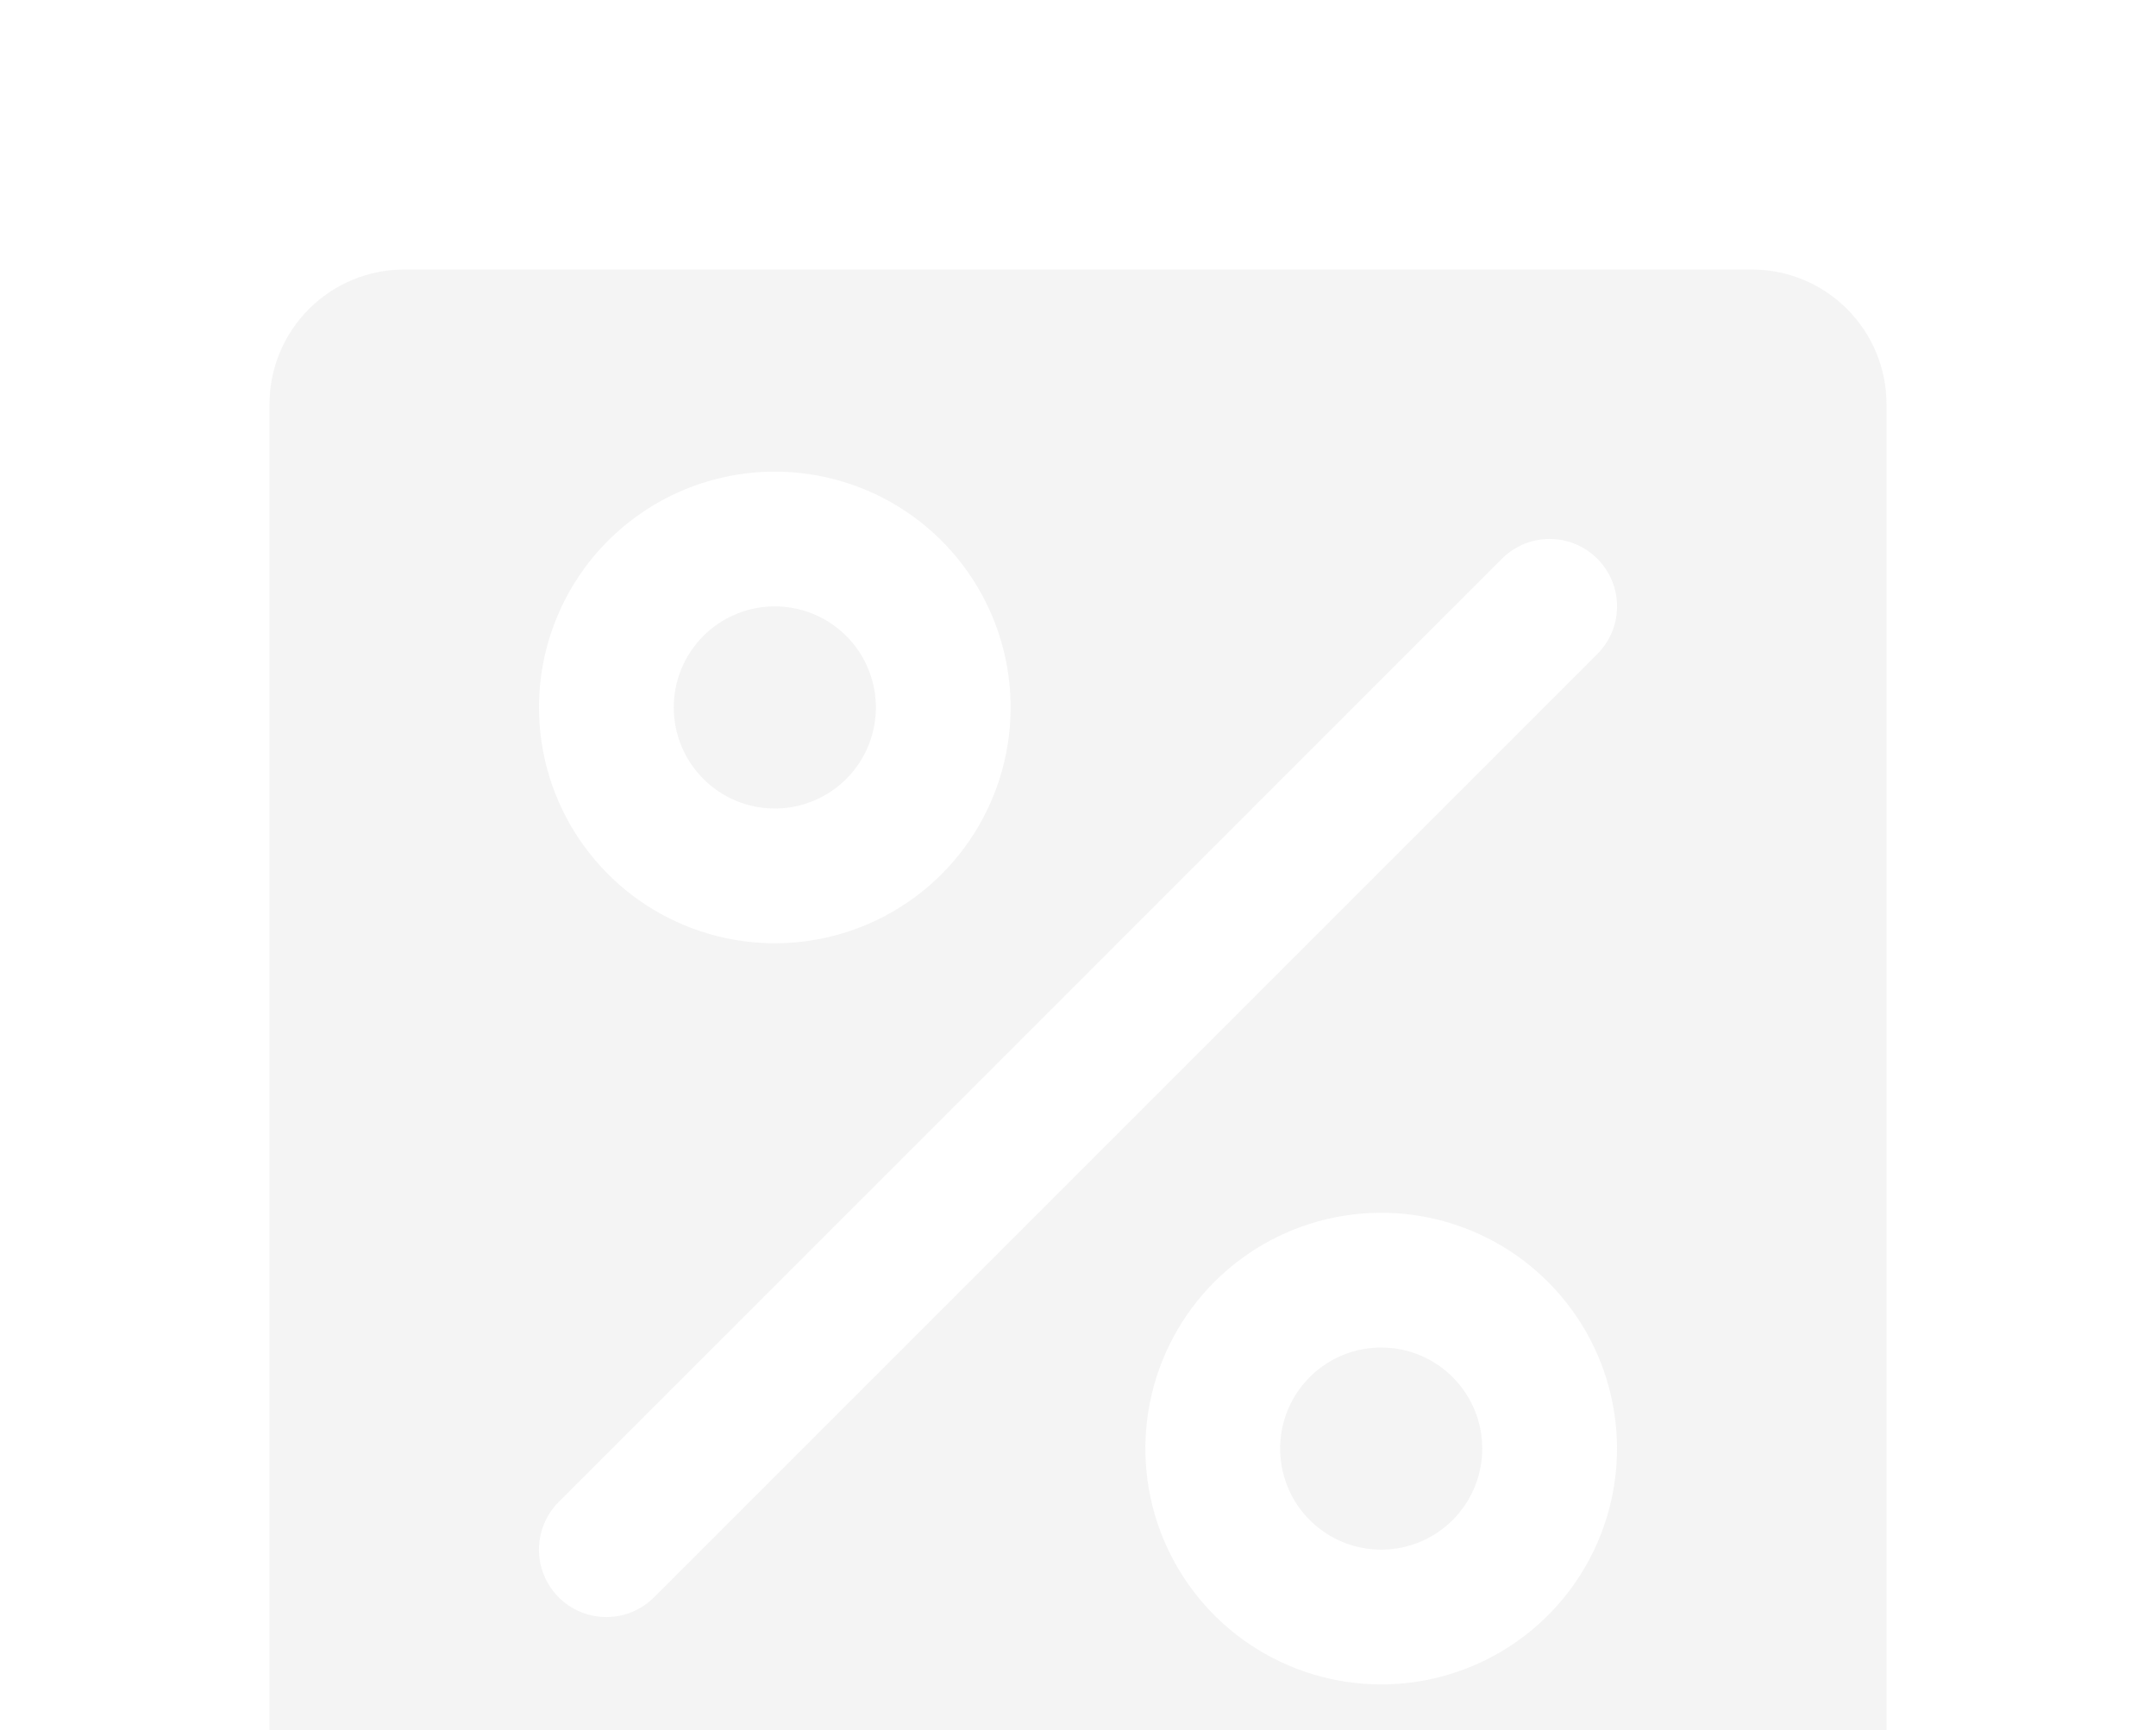
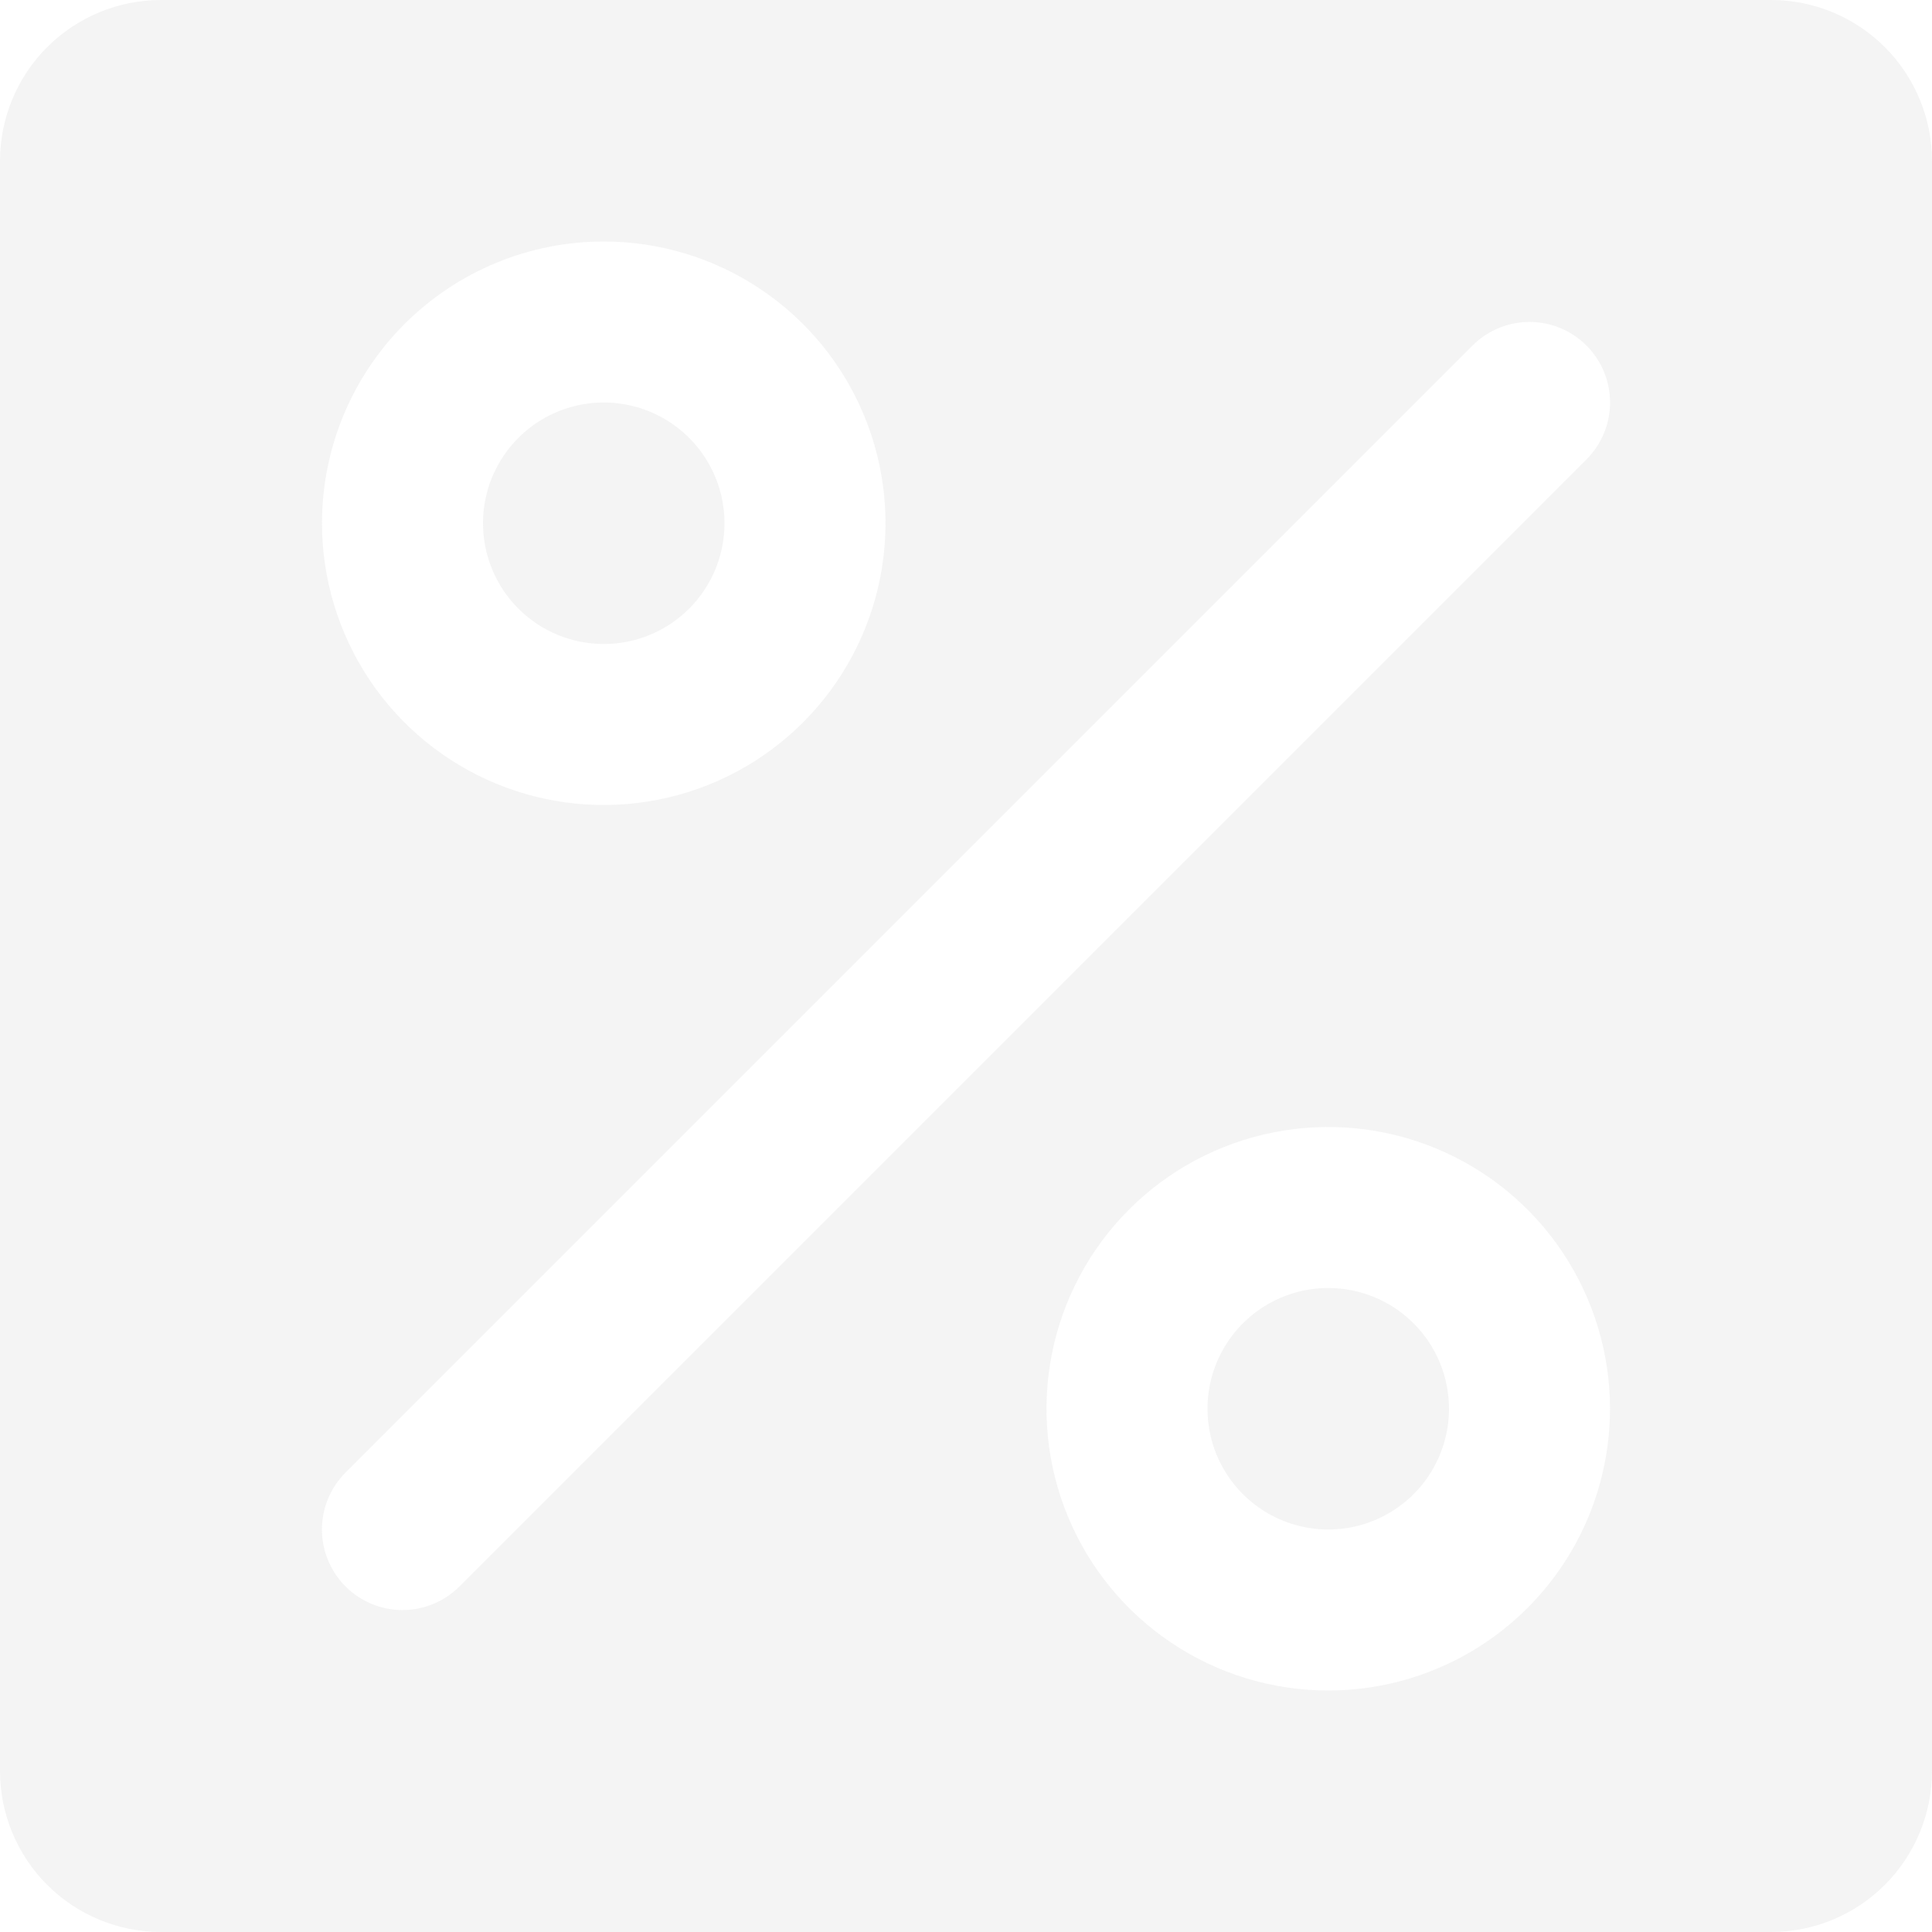
- <svg xmlns="http://www.w3.org/2000/svg" width="344" height="276" viewBox="0 0 344 276" fill="none">
+ <svg xmlns="http://www.w3.org/2000/svg" width="258" height="258" viewBox="0 0 258 258" fill="none">
  <g opacity="0.1">
-     <path d="M236.5 231.125C236.5 234.314 235.554 237.432 233.782 240.084C232.011 242.735 229.492 244.802 226.546 246.023C223.599 247.243 220.357 247.562 217.229 246.94C214.101 246.318 211.228 244.782 208.973 242.527C206.718 240.272 205.182 237.399 204.56 234.271C203.938 231.143 204.257 227.901 205.477 224.954C206.698 222.008 208.765 219.489 211.416 217.718C214.068 215.946 217.186 215 220.375 215C224.652 215 228.753 216.699 231.777 219.723C234.801 222.747 236.5 226.848 236.5 231.125ZM123.625 129C126.814 129 129.932 128.054 132.584 126.282C135.235 124.511 137.302 121.992 138.523 119.046C139.743 116.099 140.062 112.857 139.44 109.729C138.818 106.601 137.282 103.728 135.027 101.473C132.772 99.218 129.899 97.682 126.771 97.06C123.643 96.438 120.401 96.757 117.454 97.977C114.508 99.198 111.989 101.265 110.218 103.916C108.446 106.568 107.5 109.686 107.5 112.875C107.5 117.152 109.199 121.253 112.223 124.277C115.247 127.301 119.348 129 123.625 129ZM301 64.5V279.5C301 285.202 298.735 290.671 294.703 294.703C290.671 298.735 285.202 301 279.5 301H64.5C58.798 301 53.329 298.735 49.297 294.703C45.265 290.671 43 285.202 43 279.5V64.5C43 58.798 45.265 53.329 49.297 49.297C53.329 45.265 58.798 43 64.5 43H279.5C285.202 43 290.671 45.265 294.703 49.297C298.735 53.329 301 58.798 301 64.5ZM86 112.875C86 120.317 88.207 127.591 92.341 133.778C96.475 139.966 102.351 144.788 109.227 147.636C116.102 150.484 123.667 151.229 130.965 149.777C138.264 148.325 144.968 144.742 150.23 139.48C155.492 134.218 159.075 127.514 160.527 120.215C161.979 112.917 161.234 105.352 158.386 98.477C155.538 91.602 150.716 85.725 144.528 81.591C138.341 77.457 131.067 75.25 123.625 75.25C113.646 75.25 104.076 79.214 97.02 86.27C89.964 93.326 86 102.896 86 112.875ZM258 231.125C258 223.683 255.793 216.409 251.659 210.222C247.525 204.034 241.649 199.212 234.773 196.364C227.898 193.516 220.333 192.771 213.035 194.223C205.736 195.675 199.032 199.258 193.77 204.52C188.508 209.782 184.925 216.486 183.473 223.785C182.021 231.083 182.766 238.648 185.614 245.523C188.462 252.399 193.284 258.275 199.472 262.409C205.659 266.543 212.933 268.75 220.375 268.75C230.354 268.75 239.924 264.786 246.98 257.73C254.036 250.674 258 241.104 258 231.125ZM254.856 89.144C253.857 88.145 252.672 87.352 251.367 86.811C250.062 86.27 248.663 85.992 247.25 85.992C245.837 85.992 244.438 86.27 243.133 86.811C241.828 87.352 240.643 88.145 239.644 89.144L89.144 239.644C87.127 241.662 85.994 244.397 85.994 247.25C85.994 250.103 87.127 252.838 89.144 254.856C91.162 256.873 93.897 258.006 96.75 258.006C99.603 258.006 102.338 256.873 104.356 254.856L254.856 104.356C255.855 103.357 256.648 102.172 257.189 100.867C257.73 99.562 258.008 98.163 258.008 96.75C258.008 95.337 257.73 93.938 257.189 92.633C256.648 91.328 255.855 90.143 254.856 89.144Z" fill="#8F8F8F" />
+     <path d="M193.5 188.125C193.5 191.314 192.554 194.432 190.782 197.084C189.011 199.735 186.492 201.802 183.546 203.023C180.599 204.243 177.357 204.562 174.229 203.94C171.101 203.318 168.228 201.782 165.973 199.527C163.718 197.272 162.182 194.399 161.56 191.271C160.938 188.143 161.257 184.901 162.477 181.954C163.698 179.008 165.765 176.489 168.416 174.718C171.068 172.946 174.186 172 177.375 172C181.652 172 185.753 173.699 188.777 176.723C191.801 179.747 193.5 183.848 193.5 188.125ZM80.625 86C83.814 86 86.932 85.054 89.584 83.282C92.235 81.511 94.302 78.992 95.523 76.046C96.743 73.099 97.062 69.857 96.44 66.729C95.818 63.601 94.282 60.728 92.027 58.473C89.772 56.218 86.899 54.682 83.771 54.06C80.643 53.438 77.401 53.757 74.454 54.977C71.508 56.198 68.989 58.265 67.218 60.916C65.446 63.568 64.5 66.686 64.5 69.875C64.5 74.152 66.199 78.253 69.223 81.277C72.247 84.301 76.348 86 80.625 86ZM258 21.5V236.5C258 242.202 255.735 247.671 251.703 251.703C247.671 255.735 242.202 258 236.5 258H21.5C15.798 258 10.329 255.735 6.297 251.703C2.265 247.671 0 242.202 0 236.5V21.5C0 15.798 2.265 10.329 6.297 6.297C10.329 2.265 15.798 0 21.5 0H236.5C242.202 0 247.671 2.265 251.703 6.297C255.735 10.329 258 15.798 258 21.5ZM43 69.875C43 77.317 45.207 84.591 49.341 90.778C53.475 96.966 59.352 101.788 66.227 104.636C73.102 107.484 80.667 108.229 87.965 106.777C95.264 105.325 101.968 101.742 107.23 96.48C112.492 91.218 116.075 84.514 117.527 77.215C118.979 69.917 118.234 62.352 115.386 55.477C112.538 48.602 107.716 42.725 101.528 38.591C95.341 34.457 88.067 32.25 80.625 32.25C70.646 32.25 61.076 36.214 54.02 43.27C46.964 50.326 43 59.896 43 69.875ZM215 188.125C215 180.683 212.793 173.409 208.659 167.222C204.525 161.034 198.649 156.212 191.773 153.364C184.898 150.516 177.333 149.771 170.035 151.223C162.736 152.675 156.032 156.258 150.77 161.52C145.508 166.782 141.925 173.486 140.473 180.785C139.021 188.083 139.766 195.648 142.614 202.523C145.462 209.399 150.284 215.275 156.472 219.409C162.659 223.543 169.933 225.75 177.375 225.75C187.354 225.75 196.924 221.786 203.98 214.73C211.036 207.674 215 198.104 215 188.125ZM211.856 46.144C210.857 45.145 209.672 44.352 208.367 43.811C207.062 43.27 205.663 42.992 204.25 42.992C202.837 42.992 201.438 43.27 200.133 43.811C198.828 44.352 197.643 45.145 196.644 46.144L46.144 196.644C44.127 198.662 42.994 201.397 42.994 204.25C42.994 207.103 44.127 209.838 46.144 211.856C48.161 213.873 50.897 215.006 53.75 215.006C56.603 215.006 59.339 213.873 61.356 211.856L211.856 61.356C212.855 60.357 213.648 59.172 214.189 57.867C214.73 56.562 215.008 55.163 215.008 53.75C215.008 52.337 214.73 50.938 214.189 49.633C213.648 48.328 212.855 47.143 211.856 46.144Z" fill="#8F8F8F" />
  </g>
</svg>
